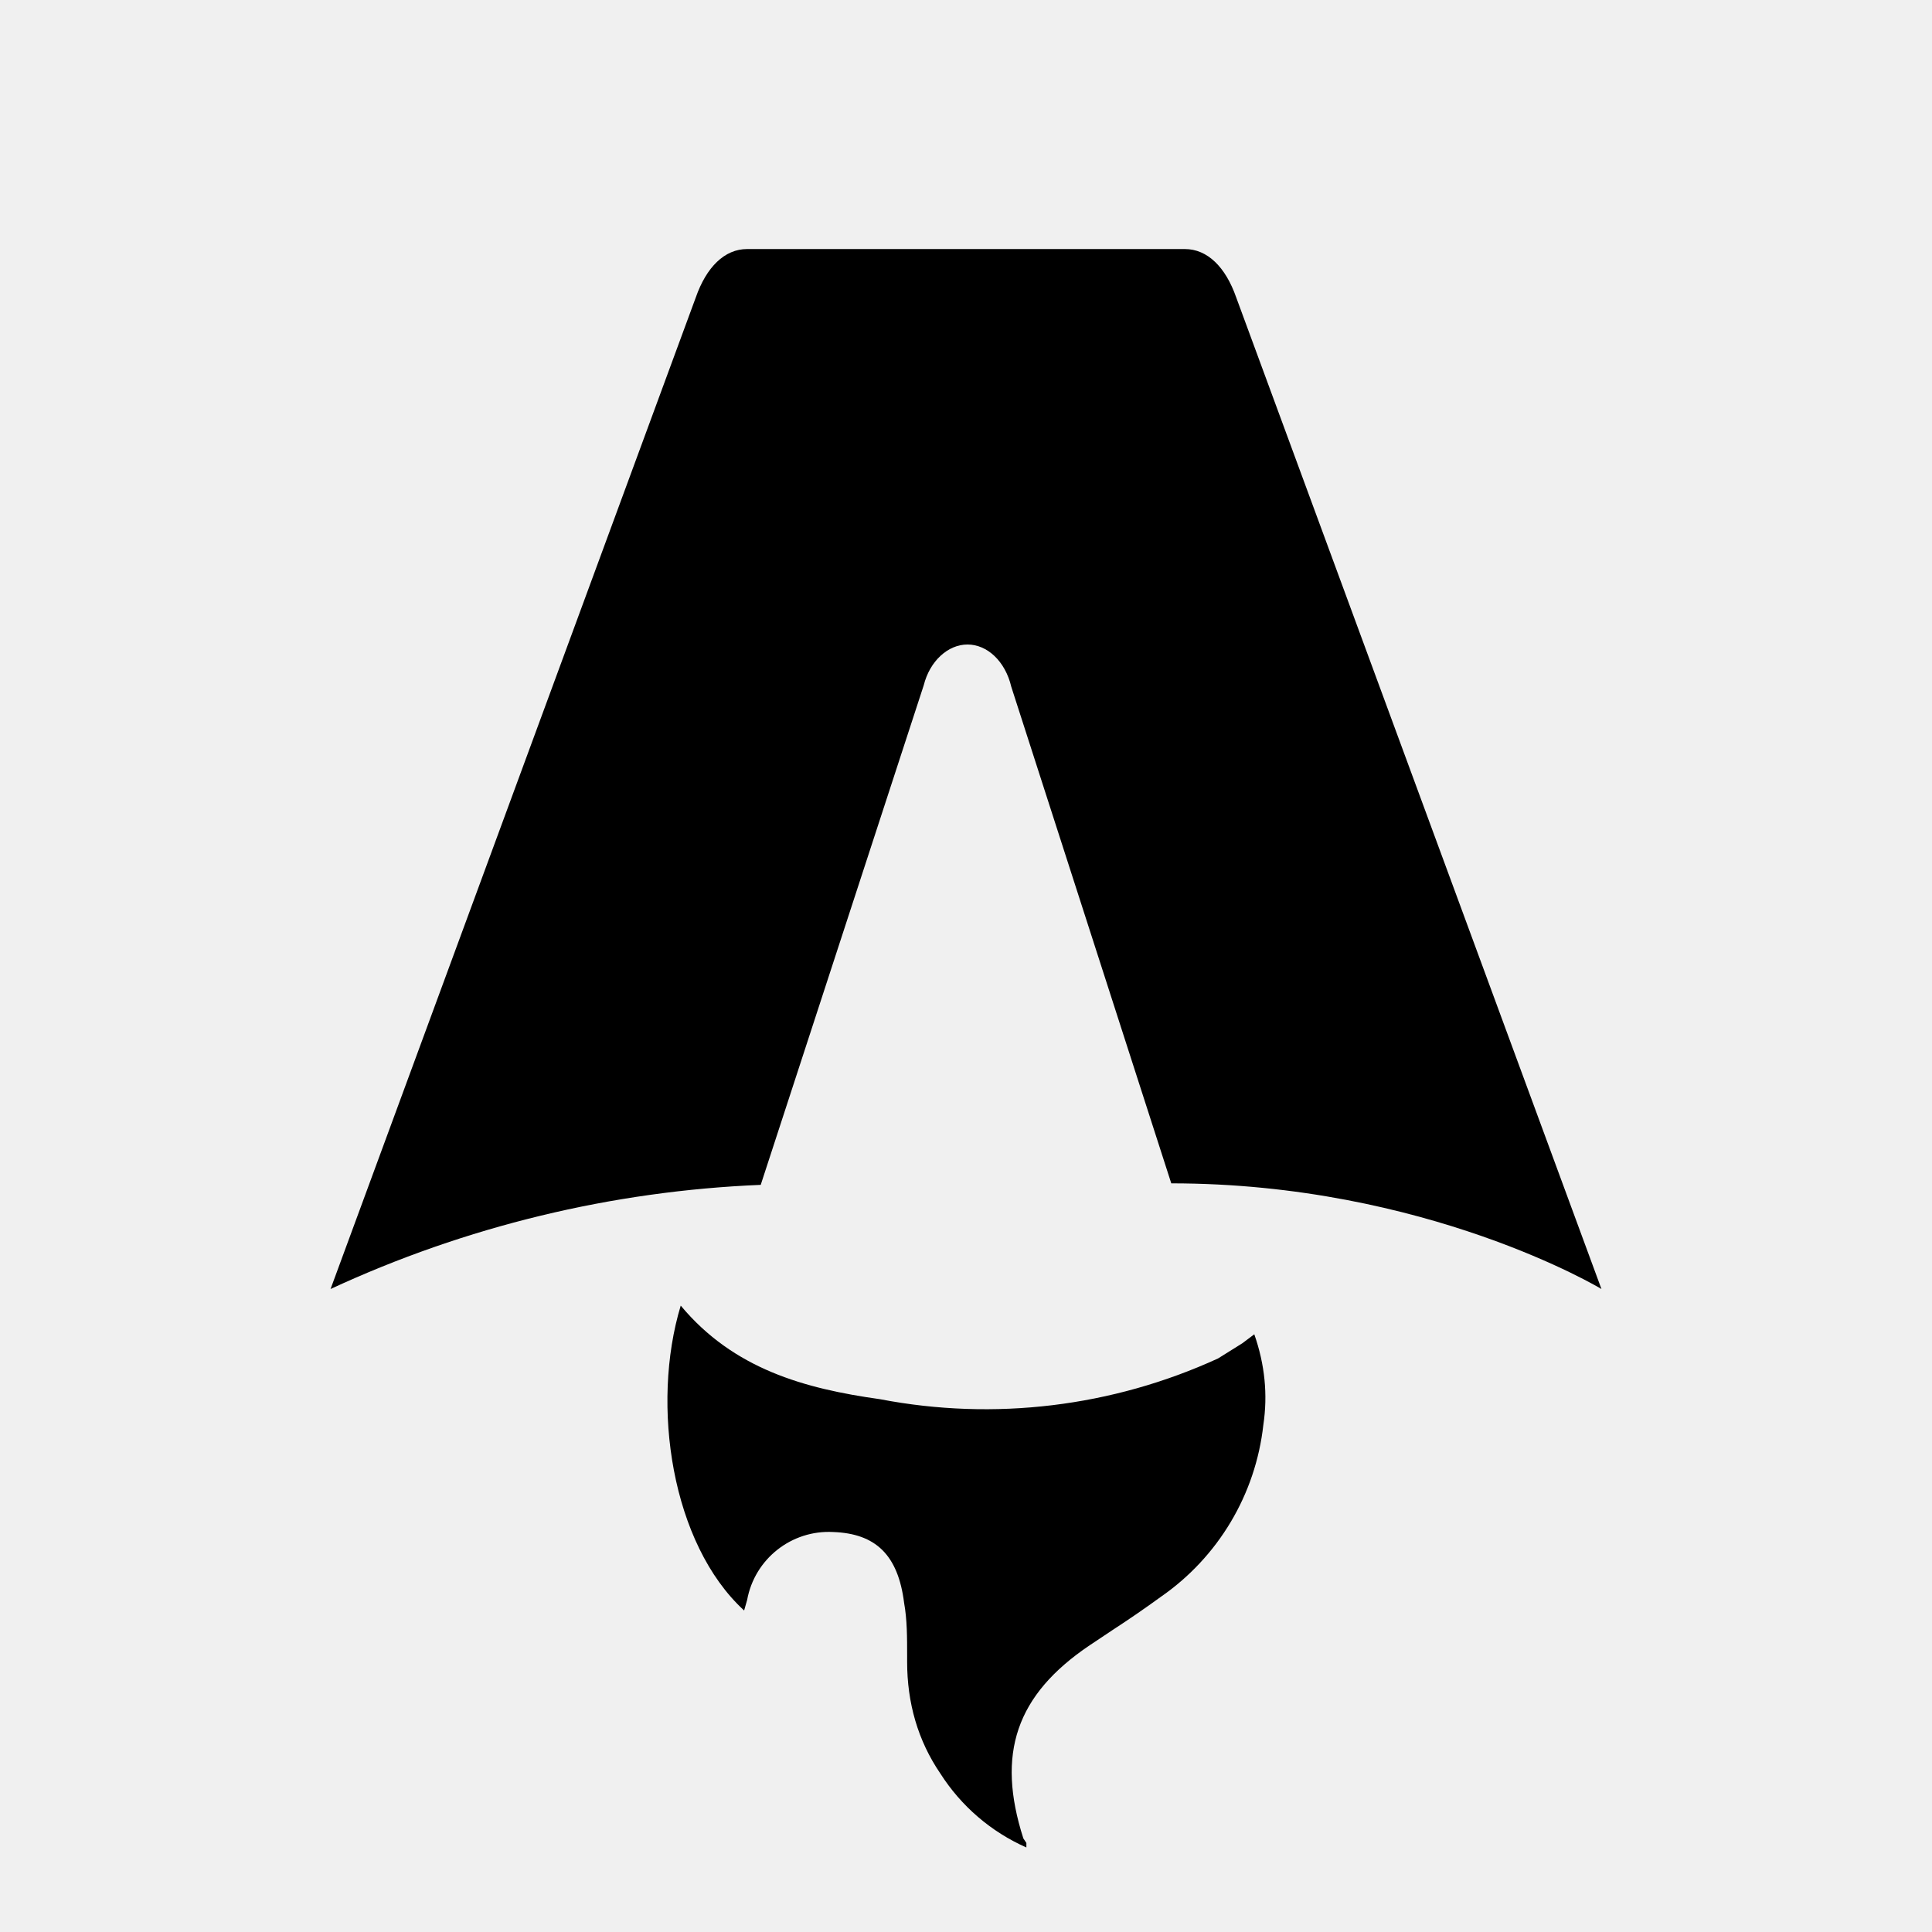
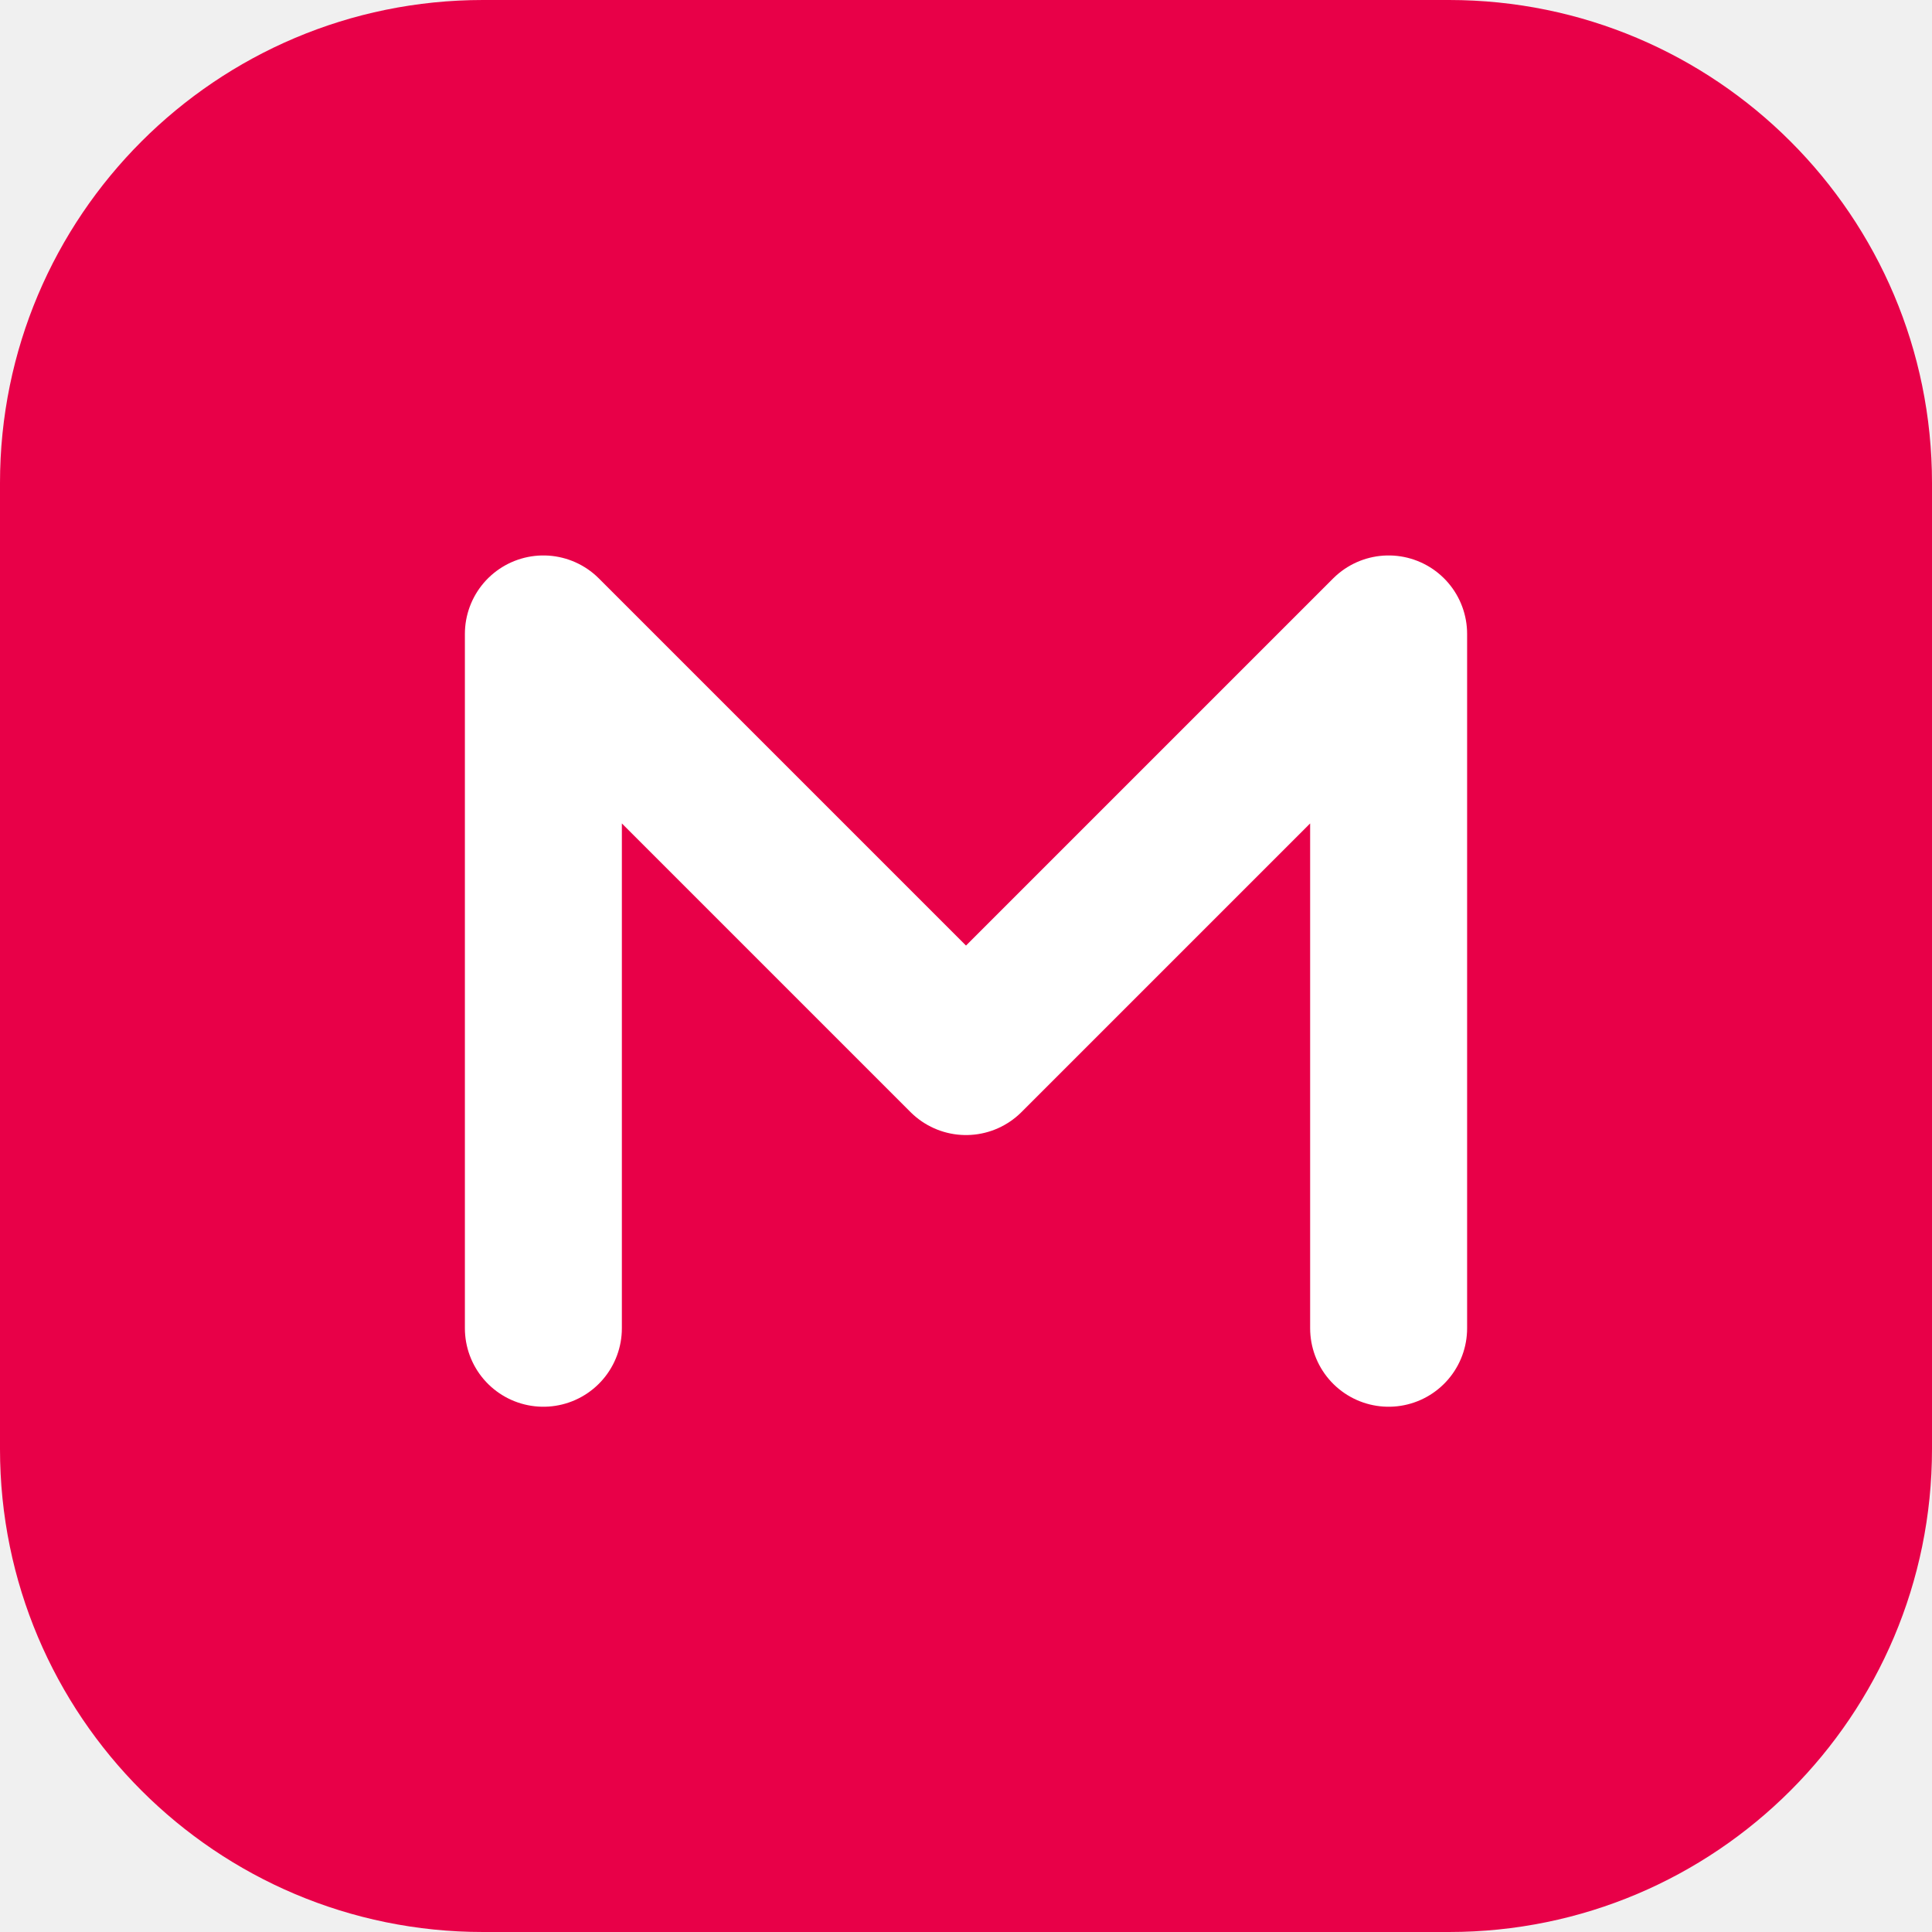
- <svg xmlns="http://www.w3.org/2000/svg" fill="none" viewBox="0 0 128 128">
-   <path d="M50.4 78.5a75.1 75.1 0 0 0-28.5 6.9l24.2-65.7c.7-2 1.9-3.2 3.4-3.2h29c1.5 0 2.7 1.2 3.4 3.2l24.2 65.7s-11.6-7-28.5-7L67 45.5c-.4-1.7-1.6-2.8-2.9-2.8-1.3 0-2.5 1.1-2.9 2.7L50.4 78.5Zm-1.1 28.2Zm-4.2-20.2c-2 6.6-.6 15.8 4.2 20.2a17.5 17.5 0 0 1 .2-.7 5.5 5.5 0 0 1 5.7-4.5c2.8.1 4.3 1.5 4.7 4.7.2 1.1.2 2.3.2 3.5v.4c0 2.7.7 5.2 2.2 7.4a13 13 0 0 0 5.7 4.9v-.3l-.2-.3c-1.8-5.6-.5-9.5 4.4-12.8l1.5-1a73 73 0 0 0 3.2-2.2 16 16 0 0 0 6.8-11.4c.3-2 .1-4-.6-6l-.8.6-1.6 1a37 37 0 0 1-22.4 2.7c-5-.7-9.7-2-13.2-6.2Z" />
-   <style>
-         path { fill: #000; }
-         @media (prefers-color-scheme: dark) {
-             path { fill: #FFF; }
-         }
-     </style>
+ <svg xmlns="http://www.w3.org/2000/svg" viewBox="0 0 32 32">
+   <g transform="translate(0 0) scale(1)">
+     <rect width="32" height="32" rx="8" fill="#e80048" />
+     <path d="M9 22V10.5l7 7 7-7V22" fill="none" stroke="#fff" stroke-width="2.6" stroke-linecap="round" stroke-linejoin="round" />
+   </g>
</svg>
